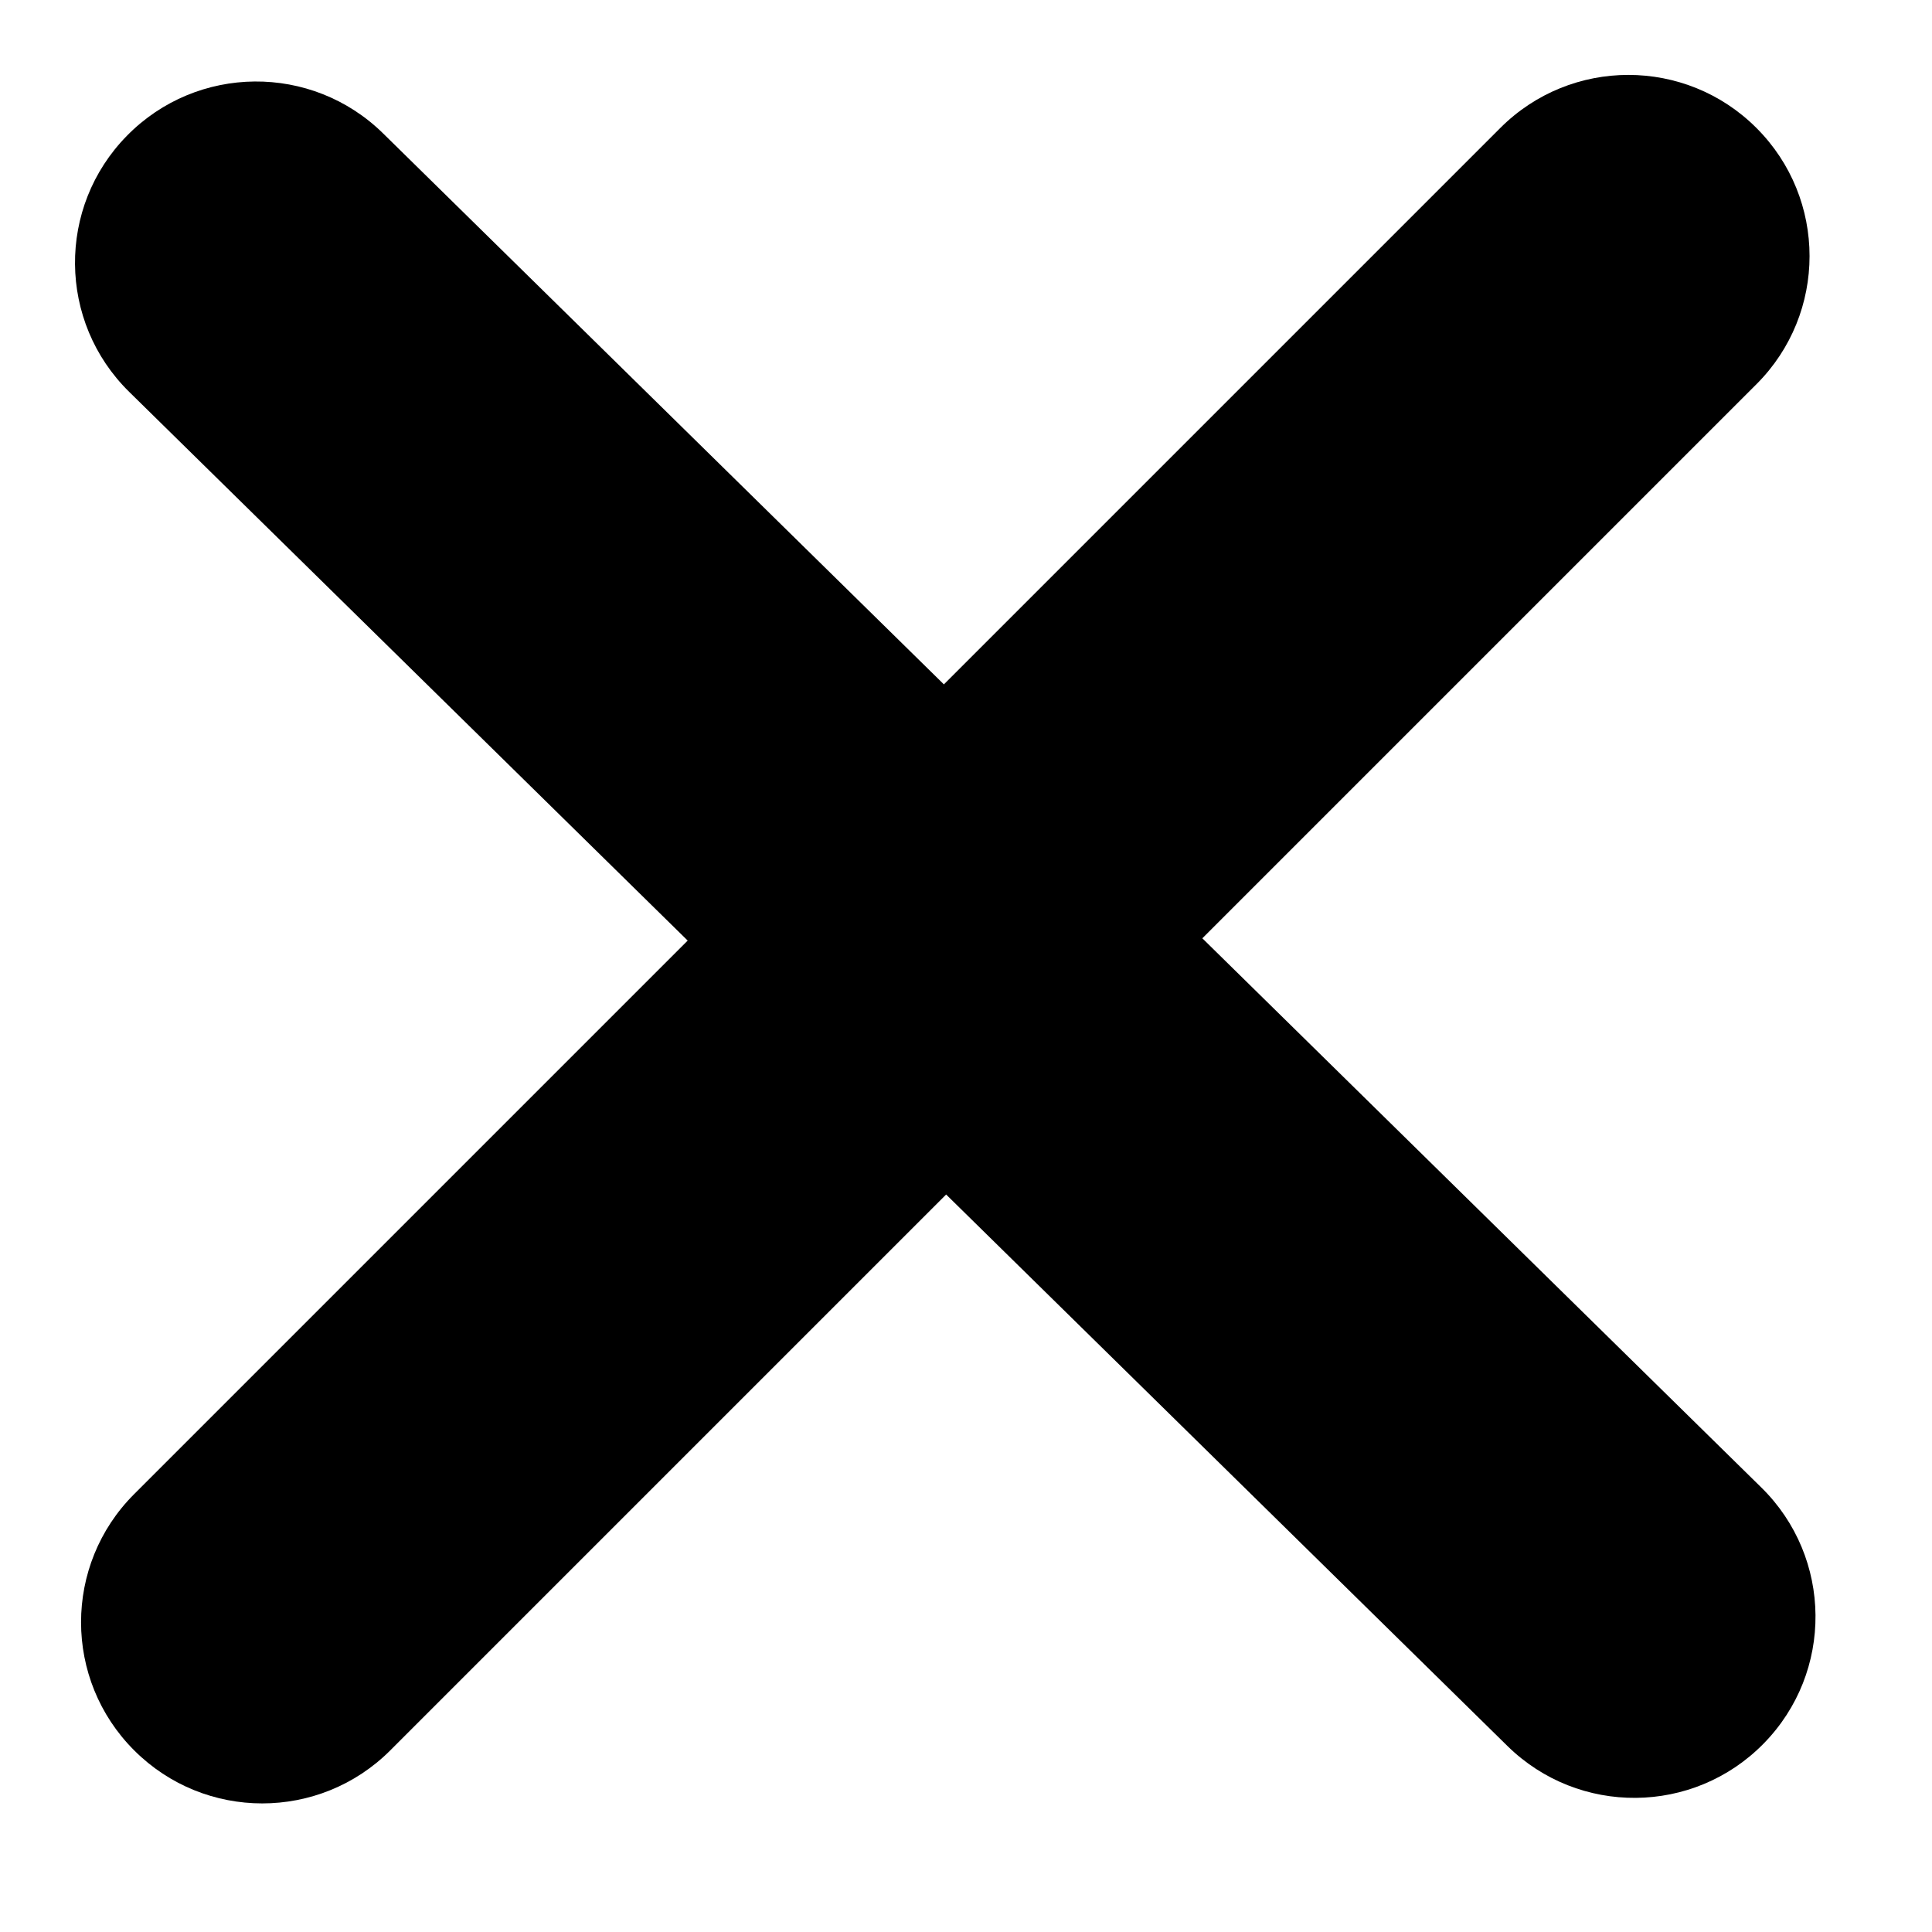
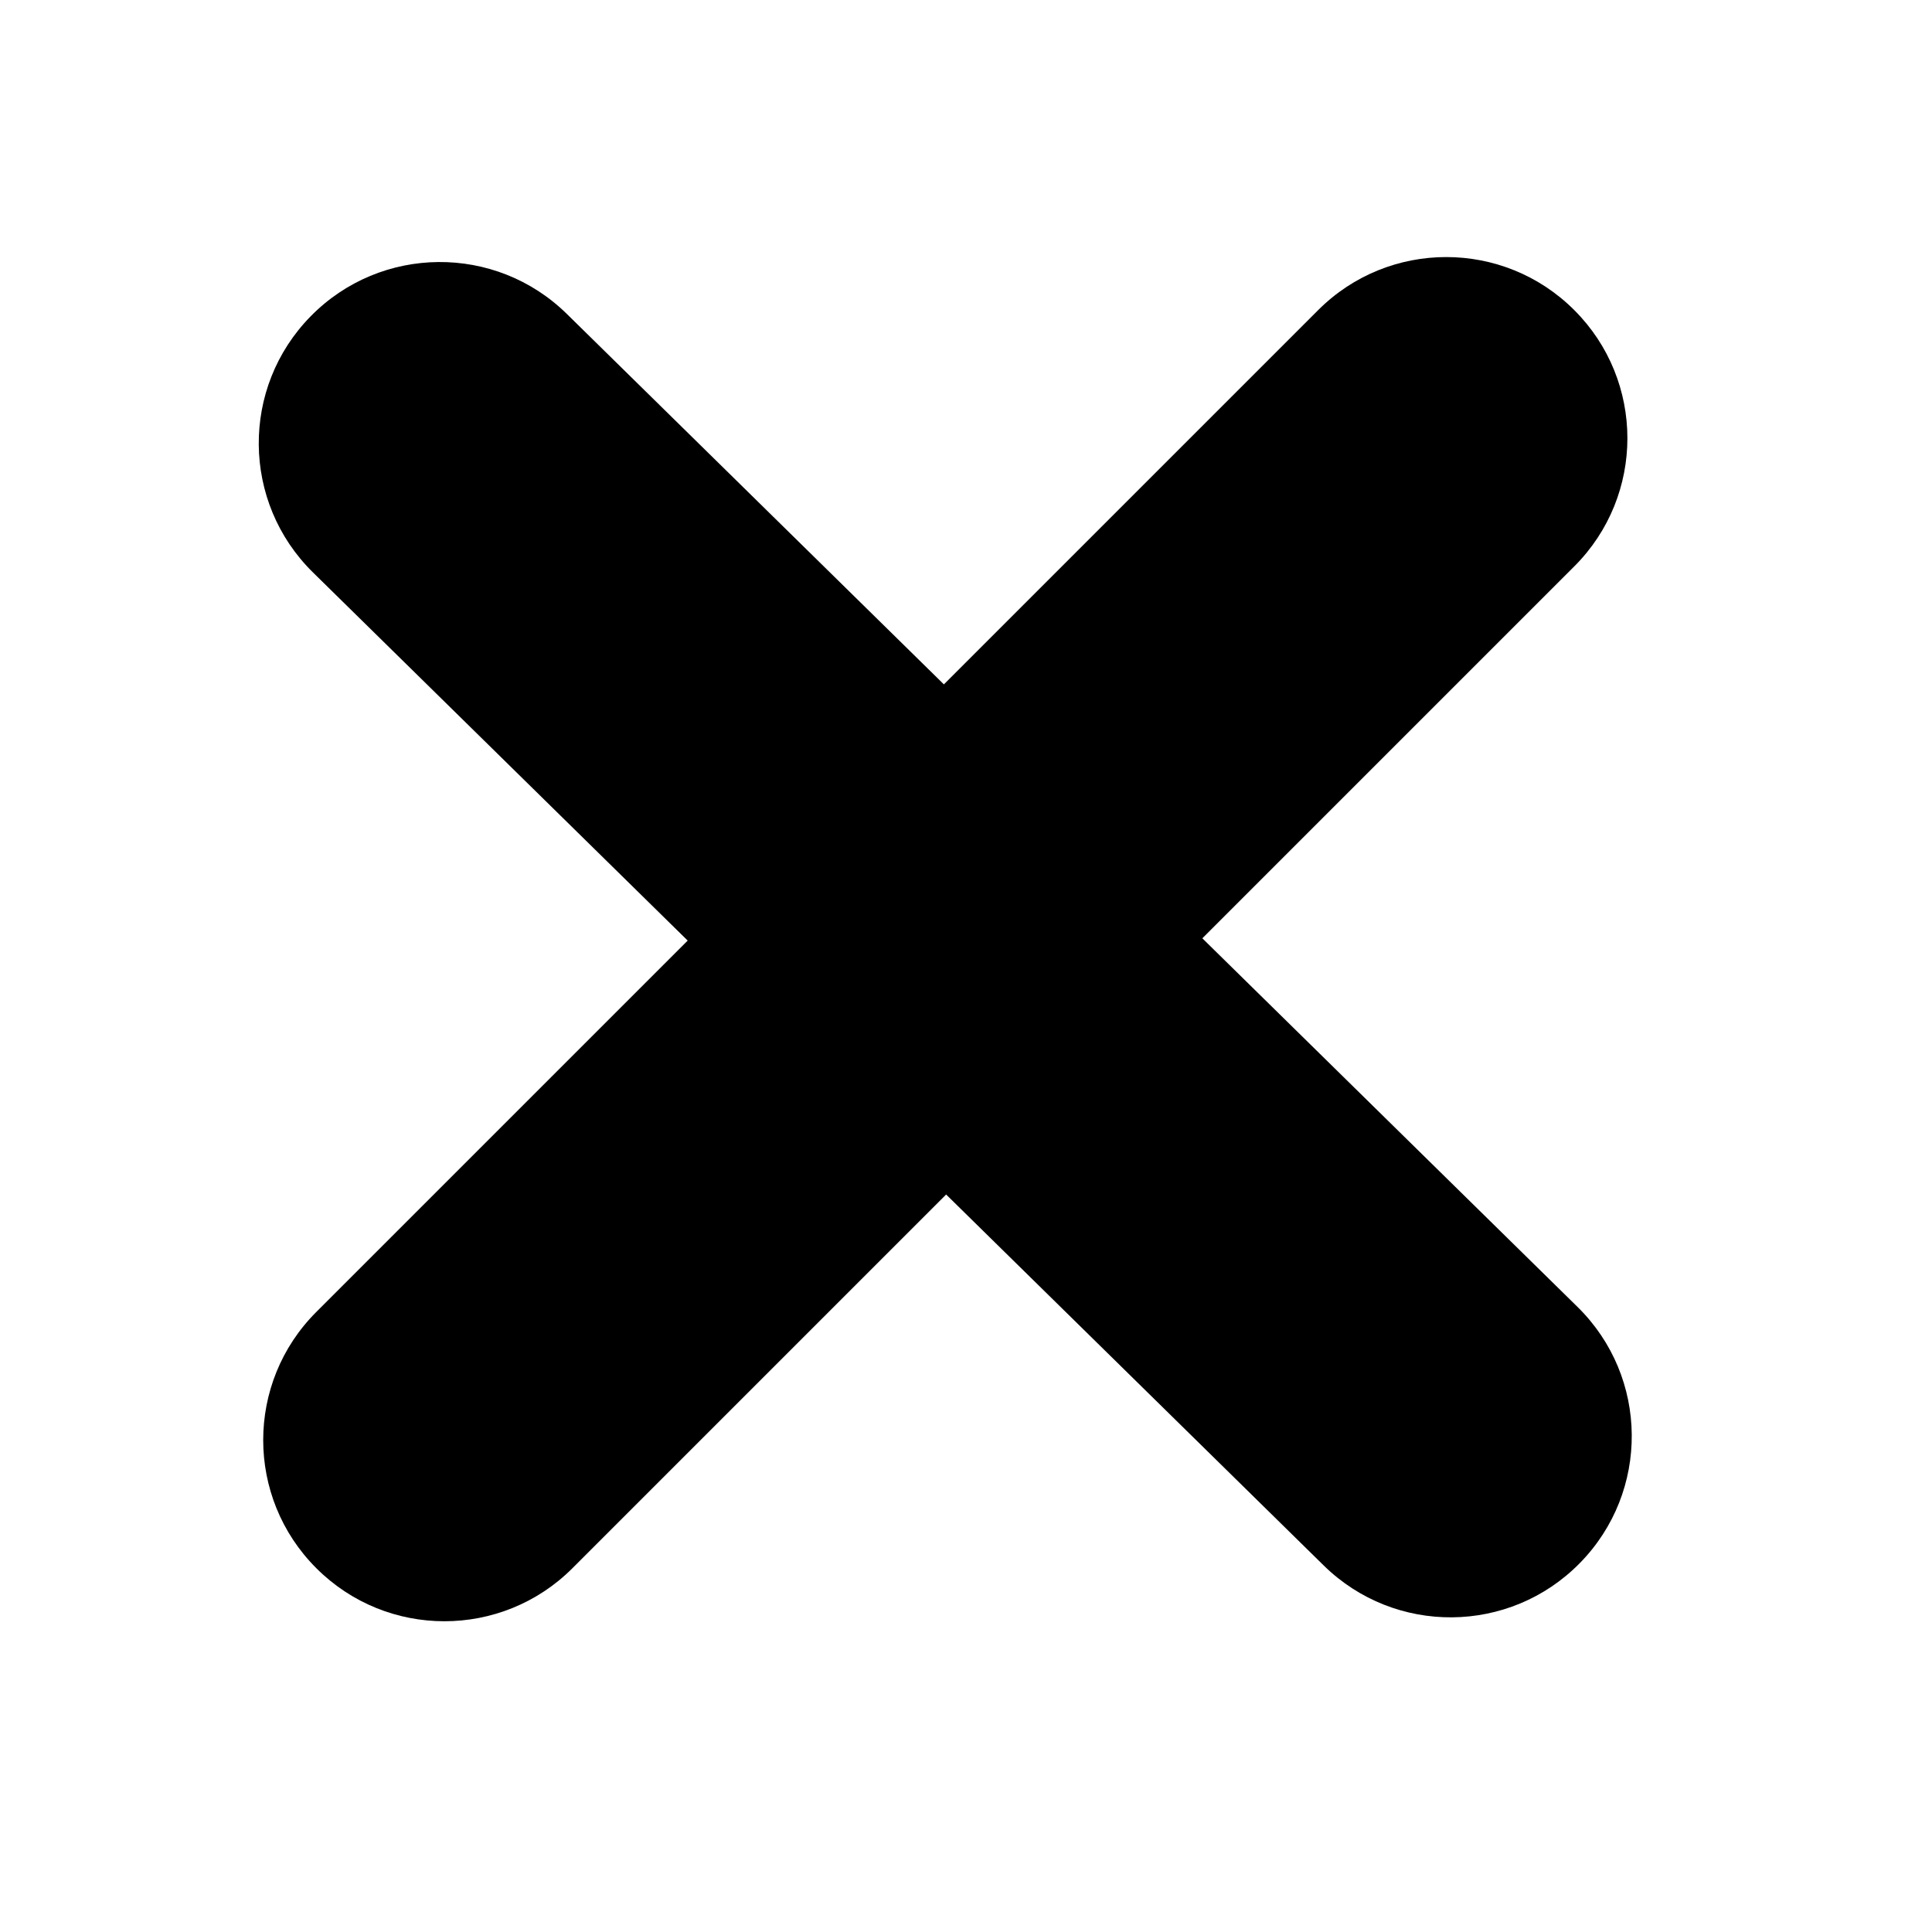
<svg xmlns="http://www.w3.org/2000/svg" viewBox="0 0 15 15" fill="none" width="100%" height="100%" data-testid="close">
-   <rect y="2.057" width="2.813" height="17.813" rx="1.406" transform="rotate(-45.506 0 2.057)" fill="currentColor" />
-   <rect x="2.036" y="14.584" width="2.813" height="17.813" rx="1.406" transform="rotate(-135 2.036 14.584)" fill="currentColor" />
+   <rect y="4.057" width="2.813" height="13.813" rx="1.406" transform="rotate(-45.506 0 2.057)" fill="currentColor" />
+   <rect x="2.036" y="16.584" width="2.813" height="13.813" rx="1.406" transform="rotate(-135 2.036 14.584)" fill="currentColor" />
</svg>
